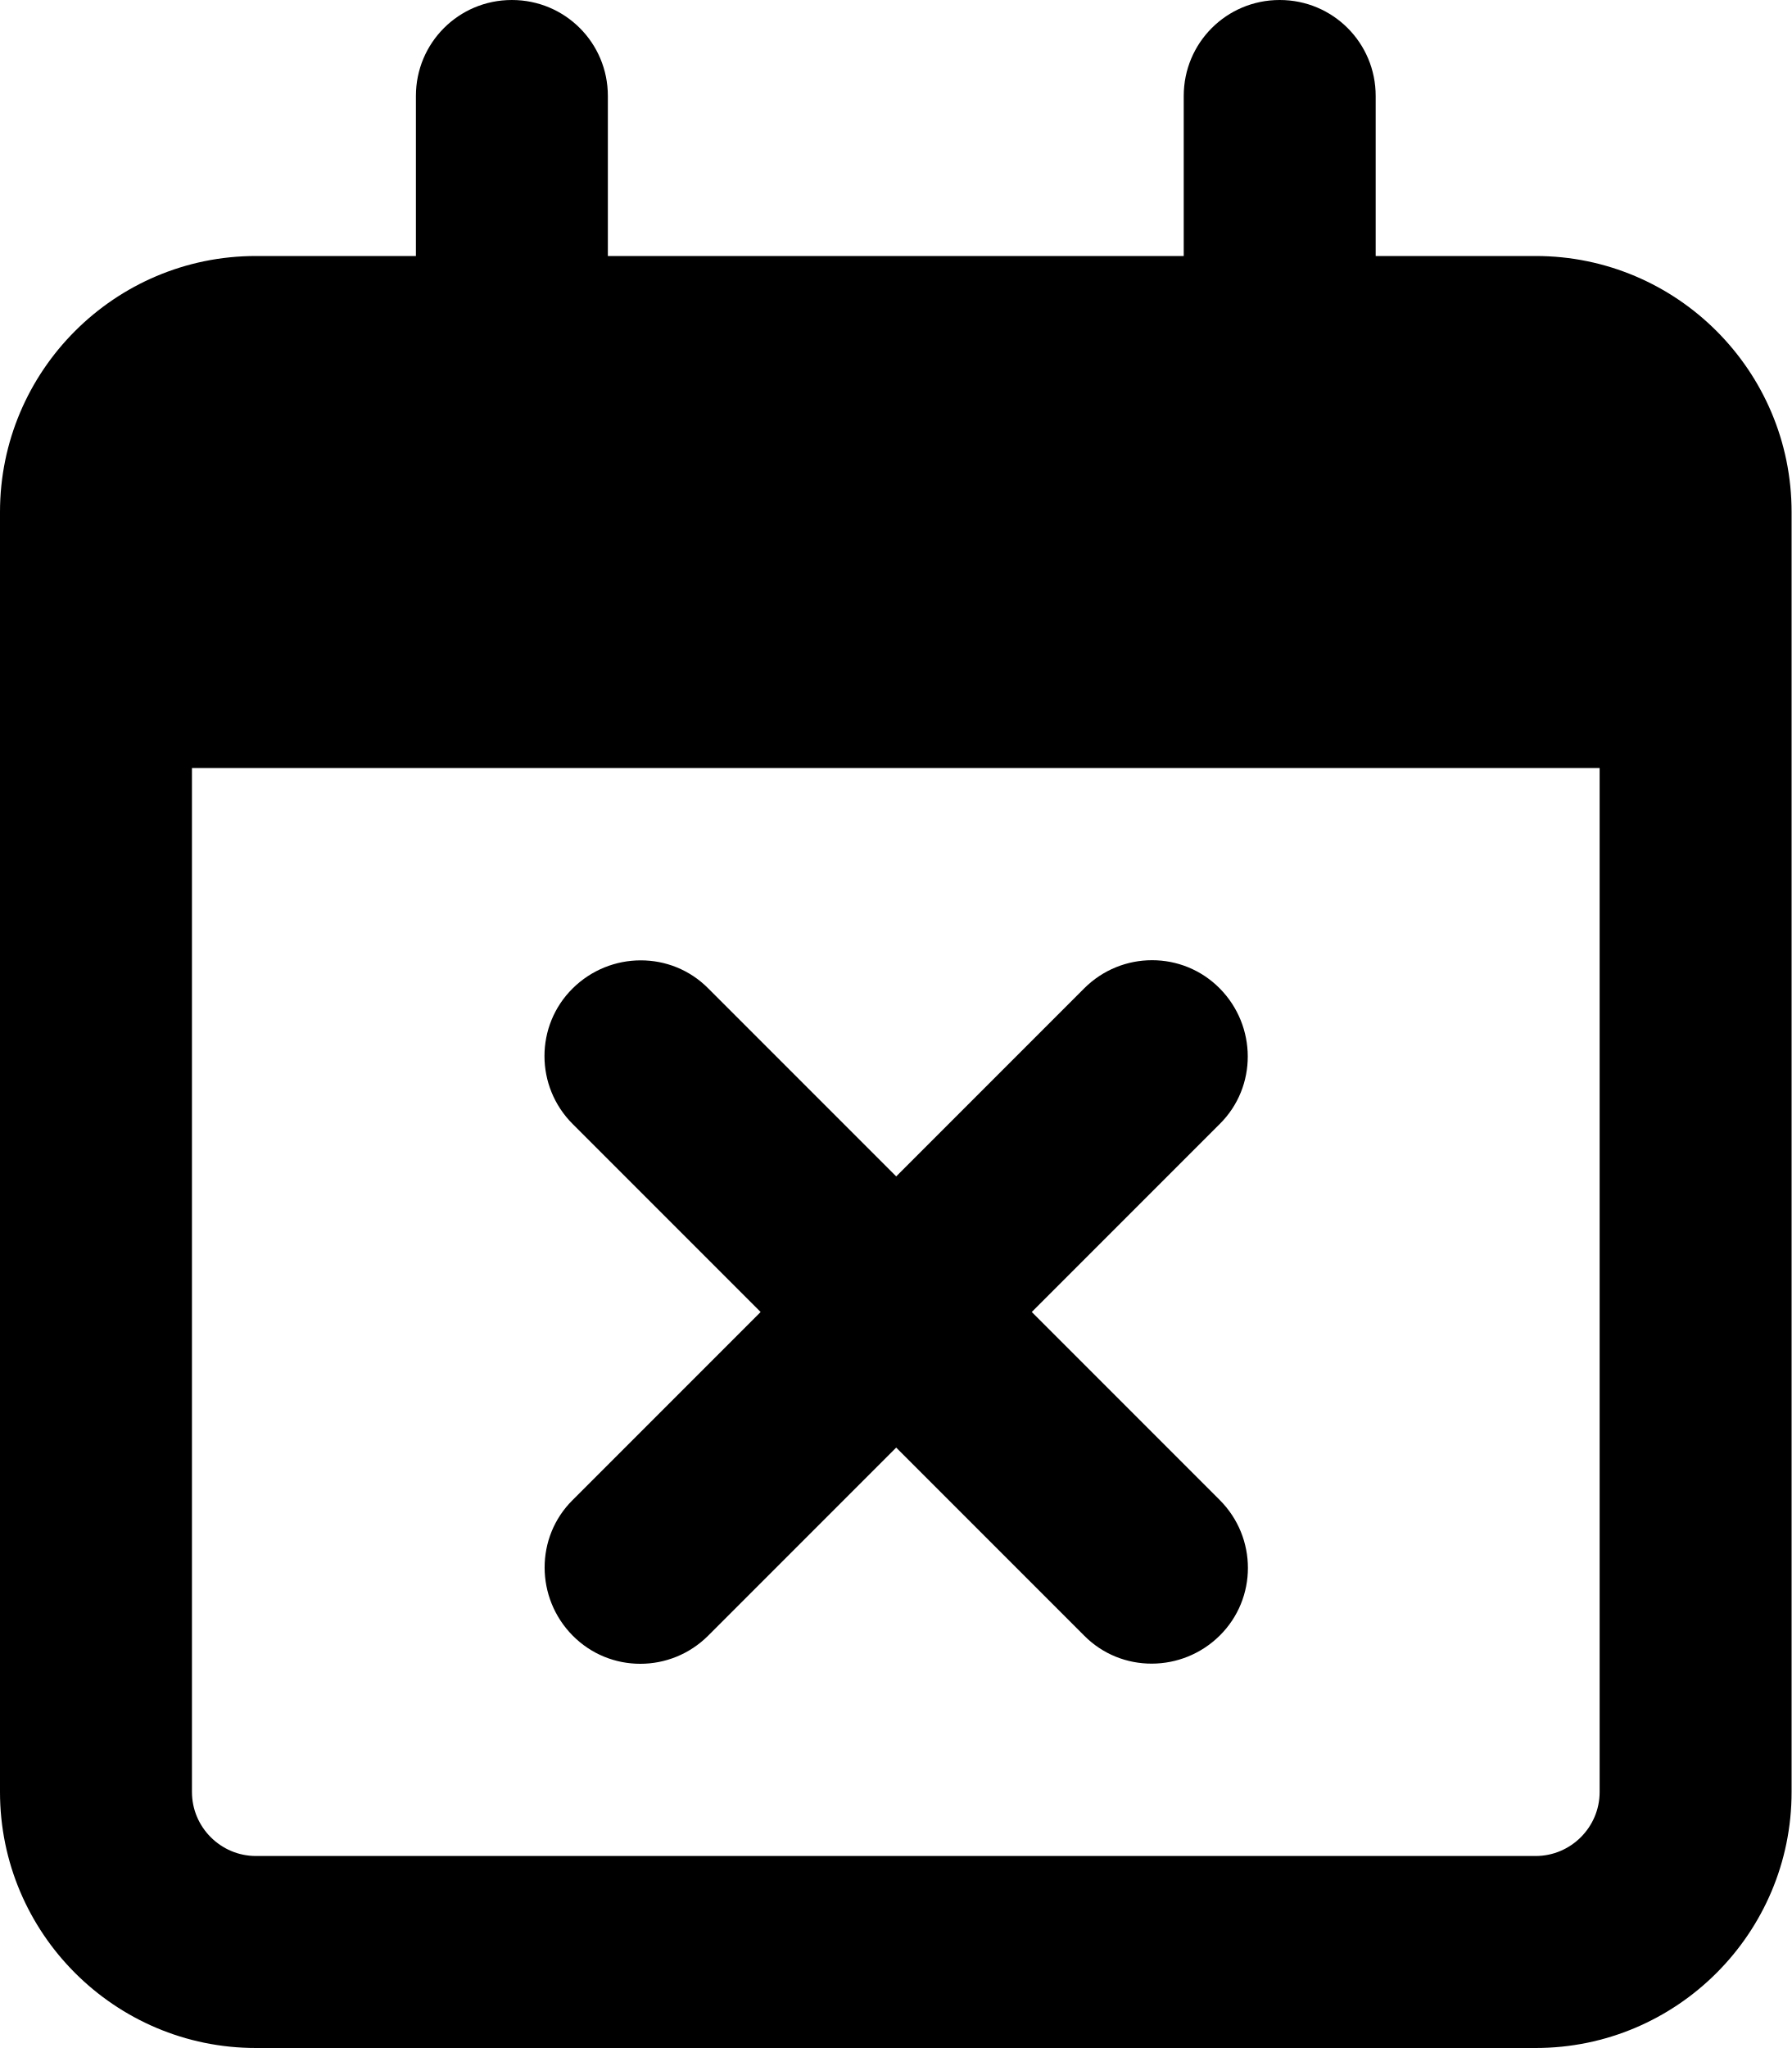
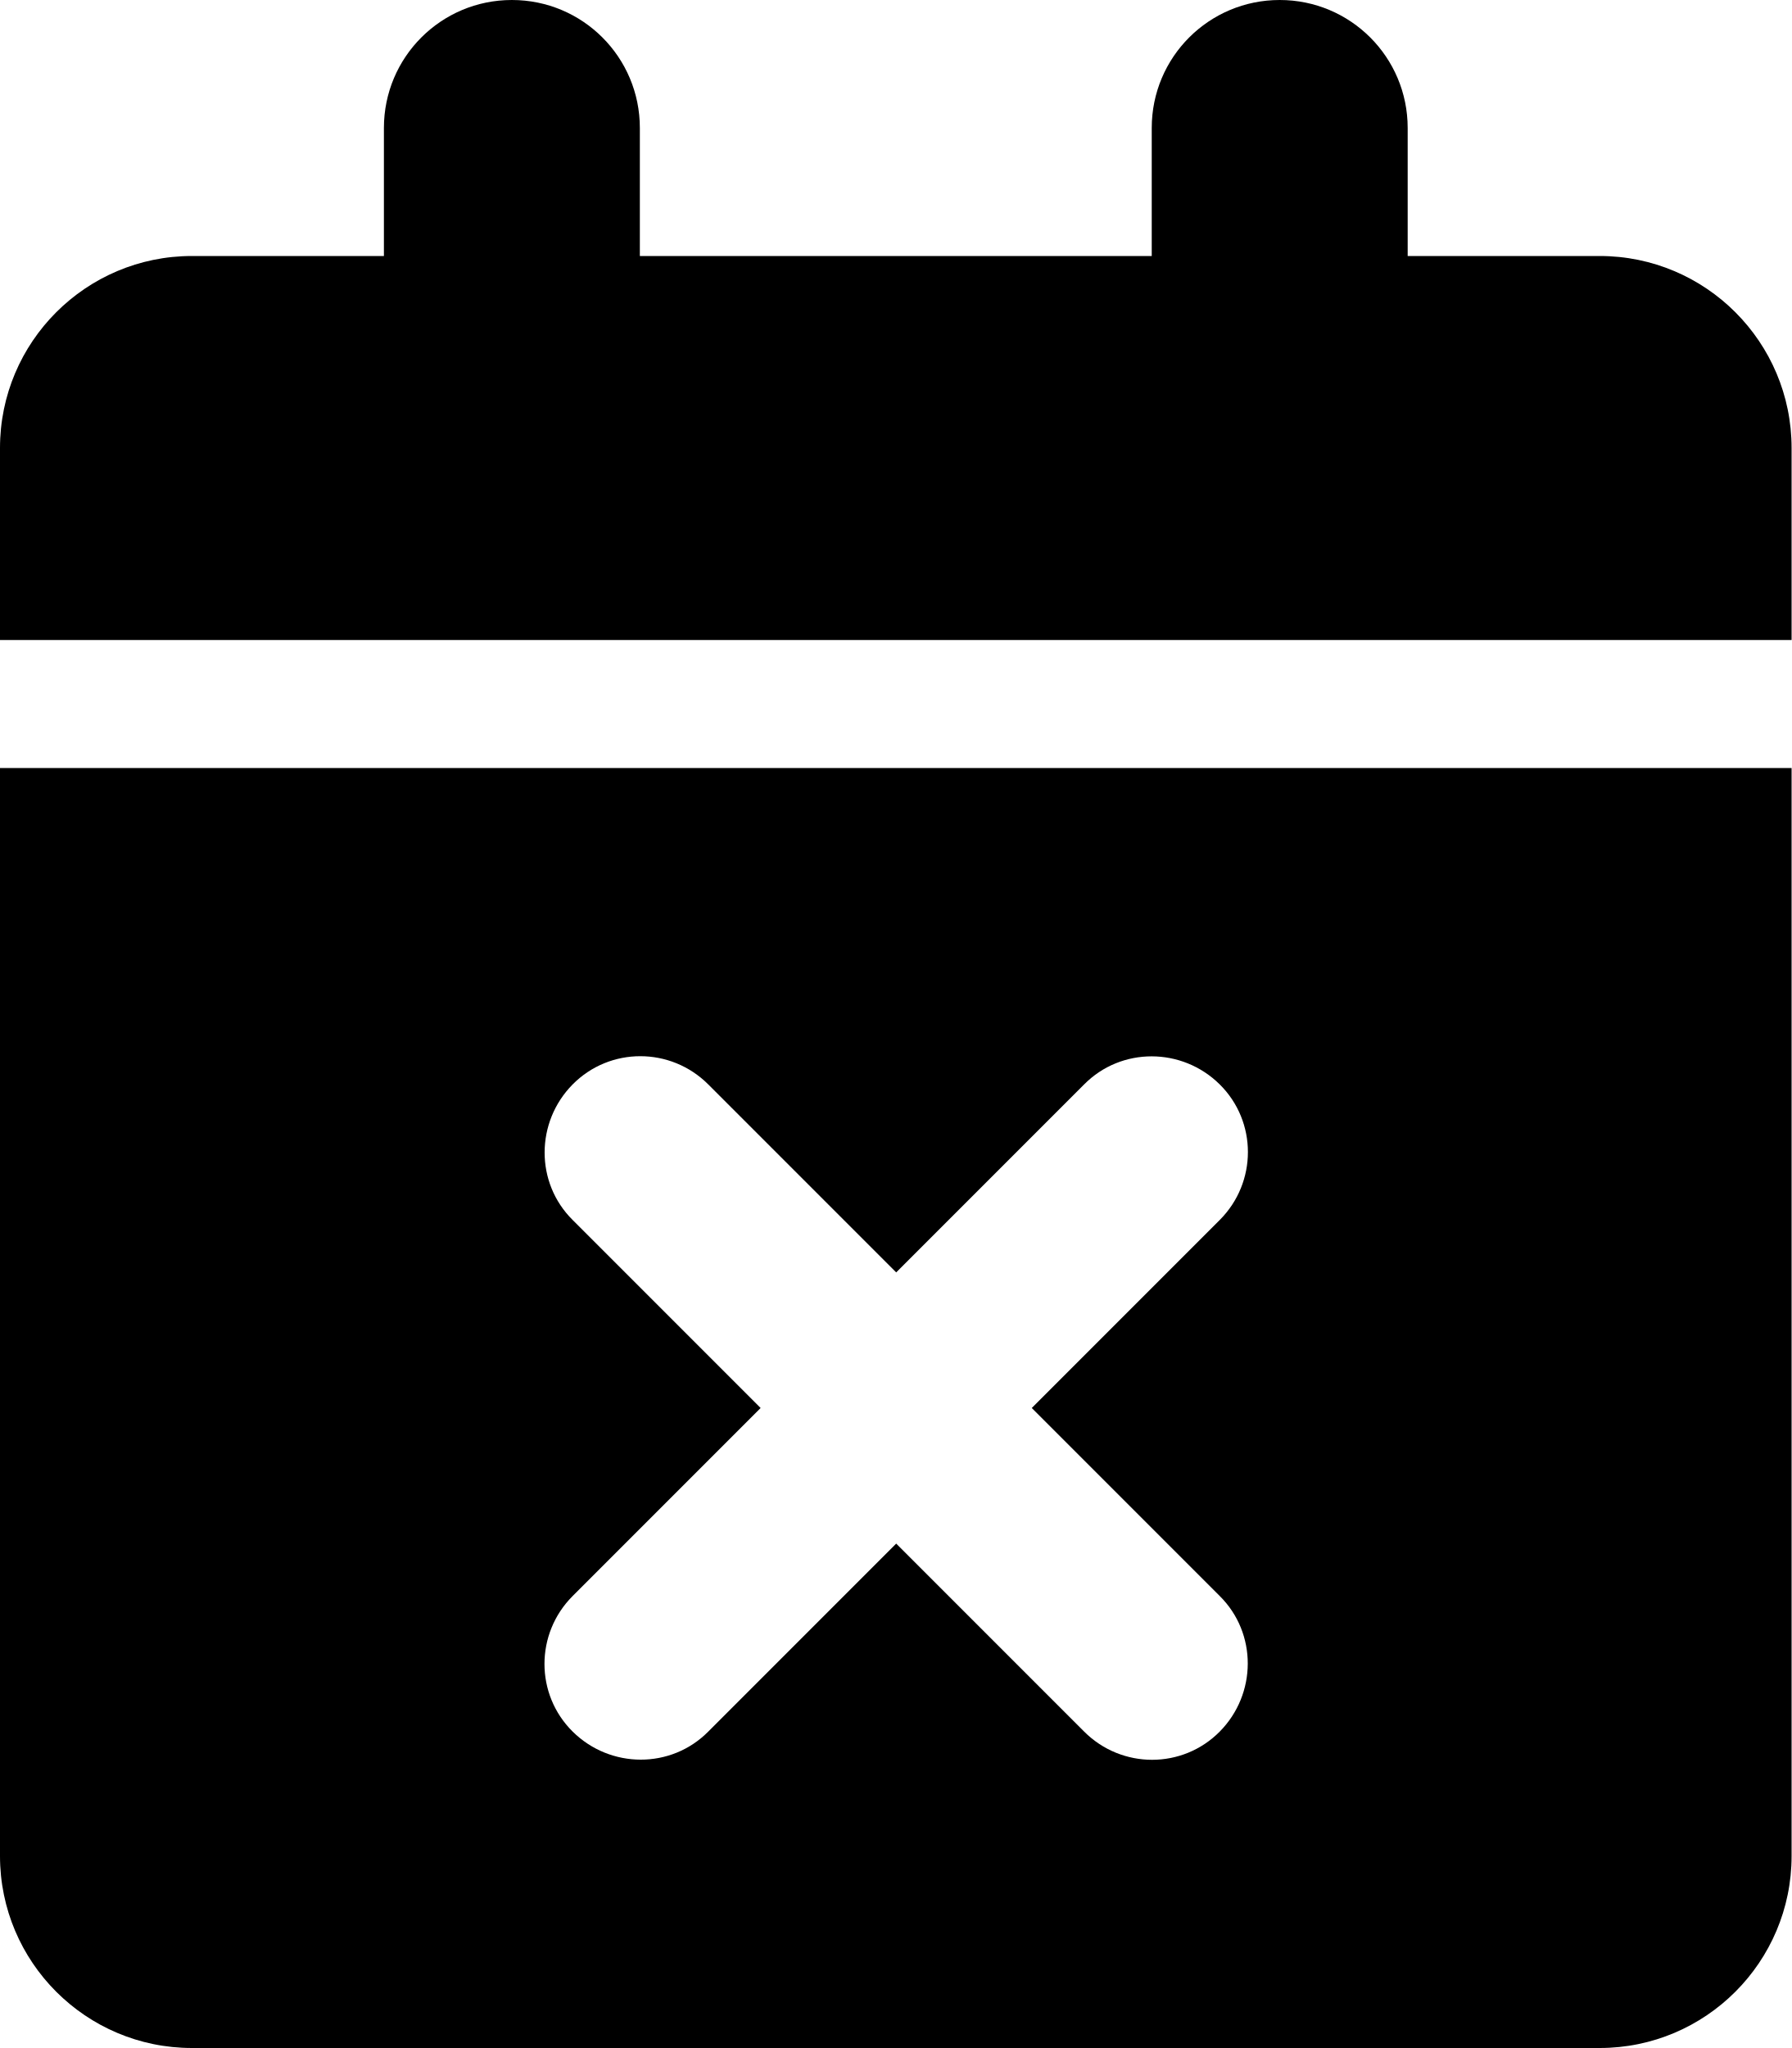
<svg xmlns="http://www.w3.org/2000/svg" viewBox="0 0 448 512">
-   <path d="M128 0c13.3 0 24 10.7 24 24l0 40 144 0 0-40c0-13.3 10.7-24 24-24s24 10.7 24 24l0 40 40 0c35.3 0 64 28.7 64 64l0 16 0 48 0 256c0 35.3-28.7 64-64 64L64 512c-35.3 0-64-28.7-64-64L0 192l0-48 0-16C0 92.7 28.7 64 64 64l40 0 0-40c0-13.3 10.7-24 24-24zM400 192L48 192l0 256c0 8.8 7.2 16 16 16l320 0c8.8 0 16-7.2 16-16l0-256zm-95 89l-47 47 47 47c9.4 9.4 9.4 24.6 0 33.9s-24.6 9.4-33.9 0l-47-47-47 47c-9.4 9.4-24.6 9.4-33.9 0s-9.4-24.6 0-33.9l47-47-47-47c-9.4-9.4-9.4-24.6 0-33.9s24.6-9.4 33.9 0l47 47 47-47c9.4-9.4 24.6-9.4 33.9 0s9.4 24.6 0 33.9z" />
+   <path d="M128 0c17.7 0 32 14.3 32 32l0 32 128 0 0-32c0-17.7 14.3-32 32-32s32 14.3 32 32l0 32 48 0c26.5 0 48 21.5 48 48l0 48L0 160l0-48C0 85.5 21.5 64 48 64l48 0 0-32c0-17.7 14.3-32 32-32zM0 192l448 0 0 272c0 26.5-21.5 48-48 48L48 512c-26.5 0-48-21.5-48-48L0 192zM305 305c9.4-9.4 9.4-24.6 0-33.9s-24.6-9.4-33.9 0l-47 47-47-47c-9.4-9.4-24.6-9.4-33.9 0s-9.4 24.6 0 33.9l47 47-47 47c-9.4 9.4-9.4 24.6 0 33.9s24.6 9.4 33.9 0l47-47 47 47c9.4 9.4 24.6 9.4 33.9 0s9.4-24.6 0-33.9l-47-47 47-47z" />
</svg>
